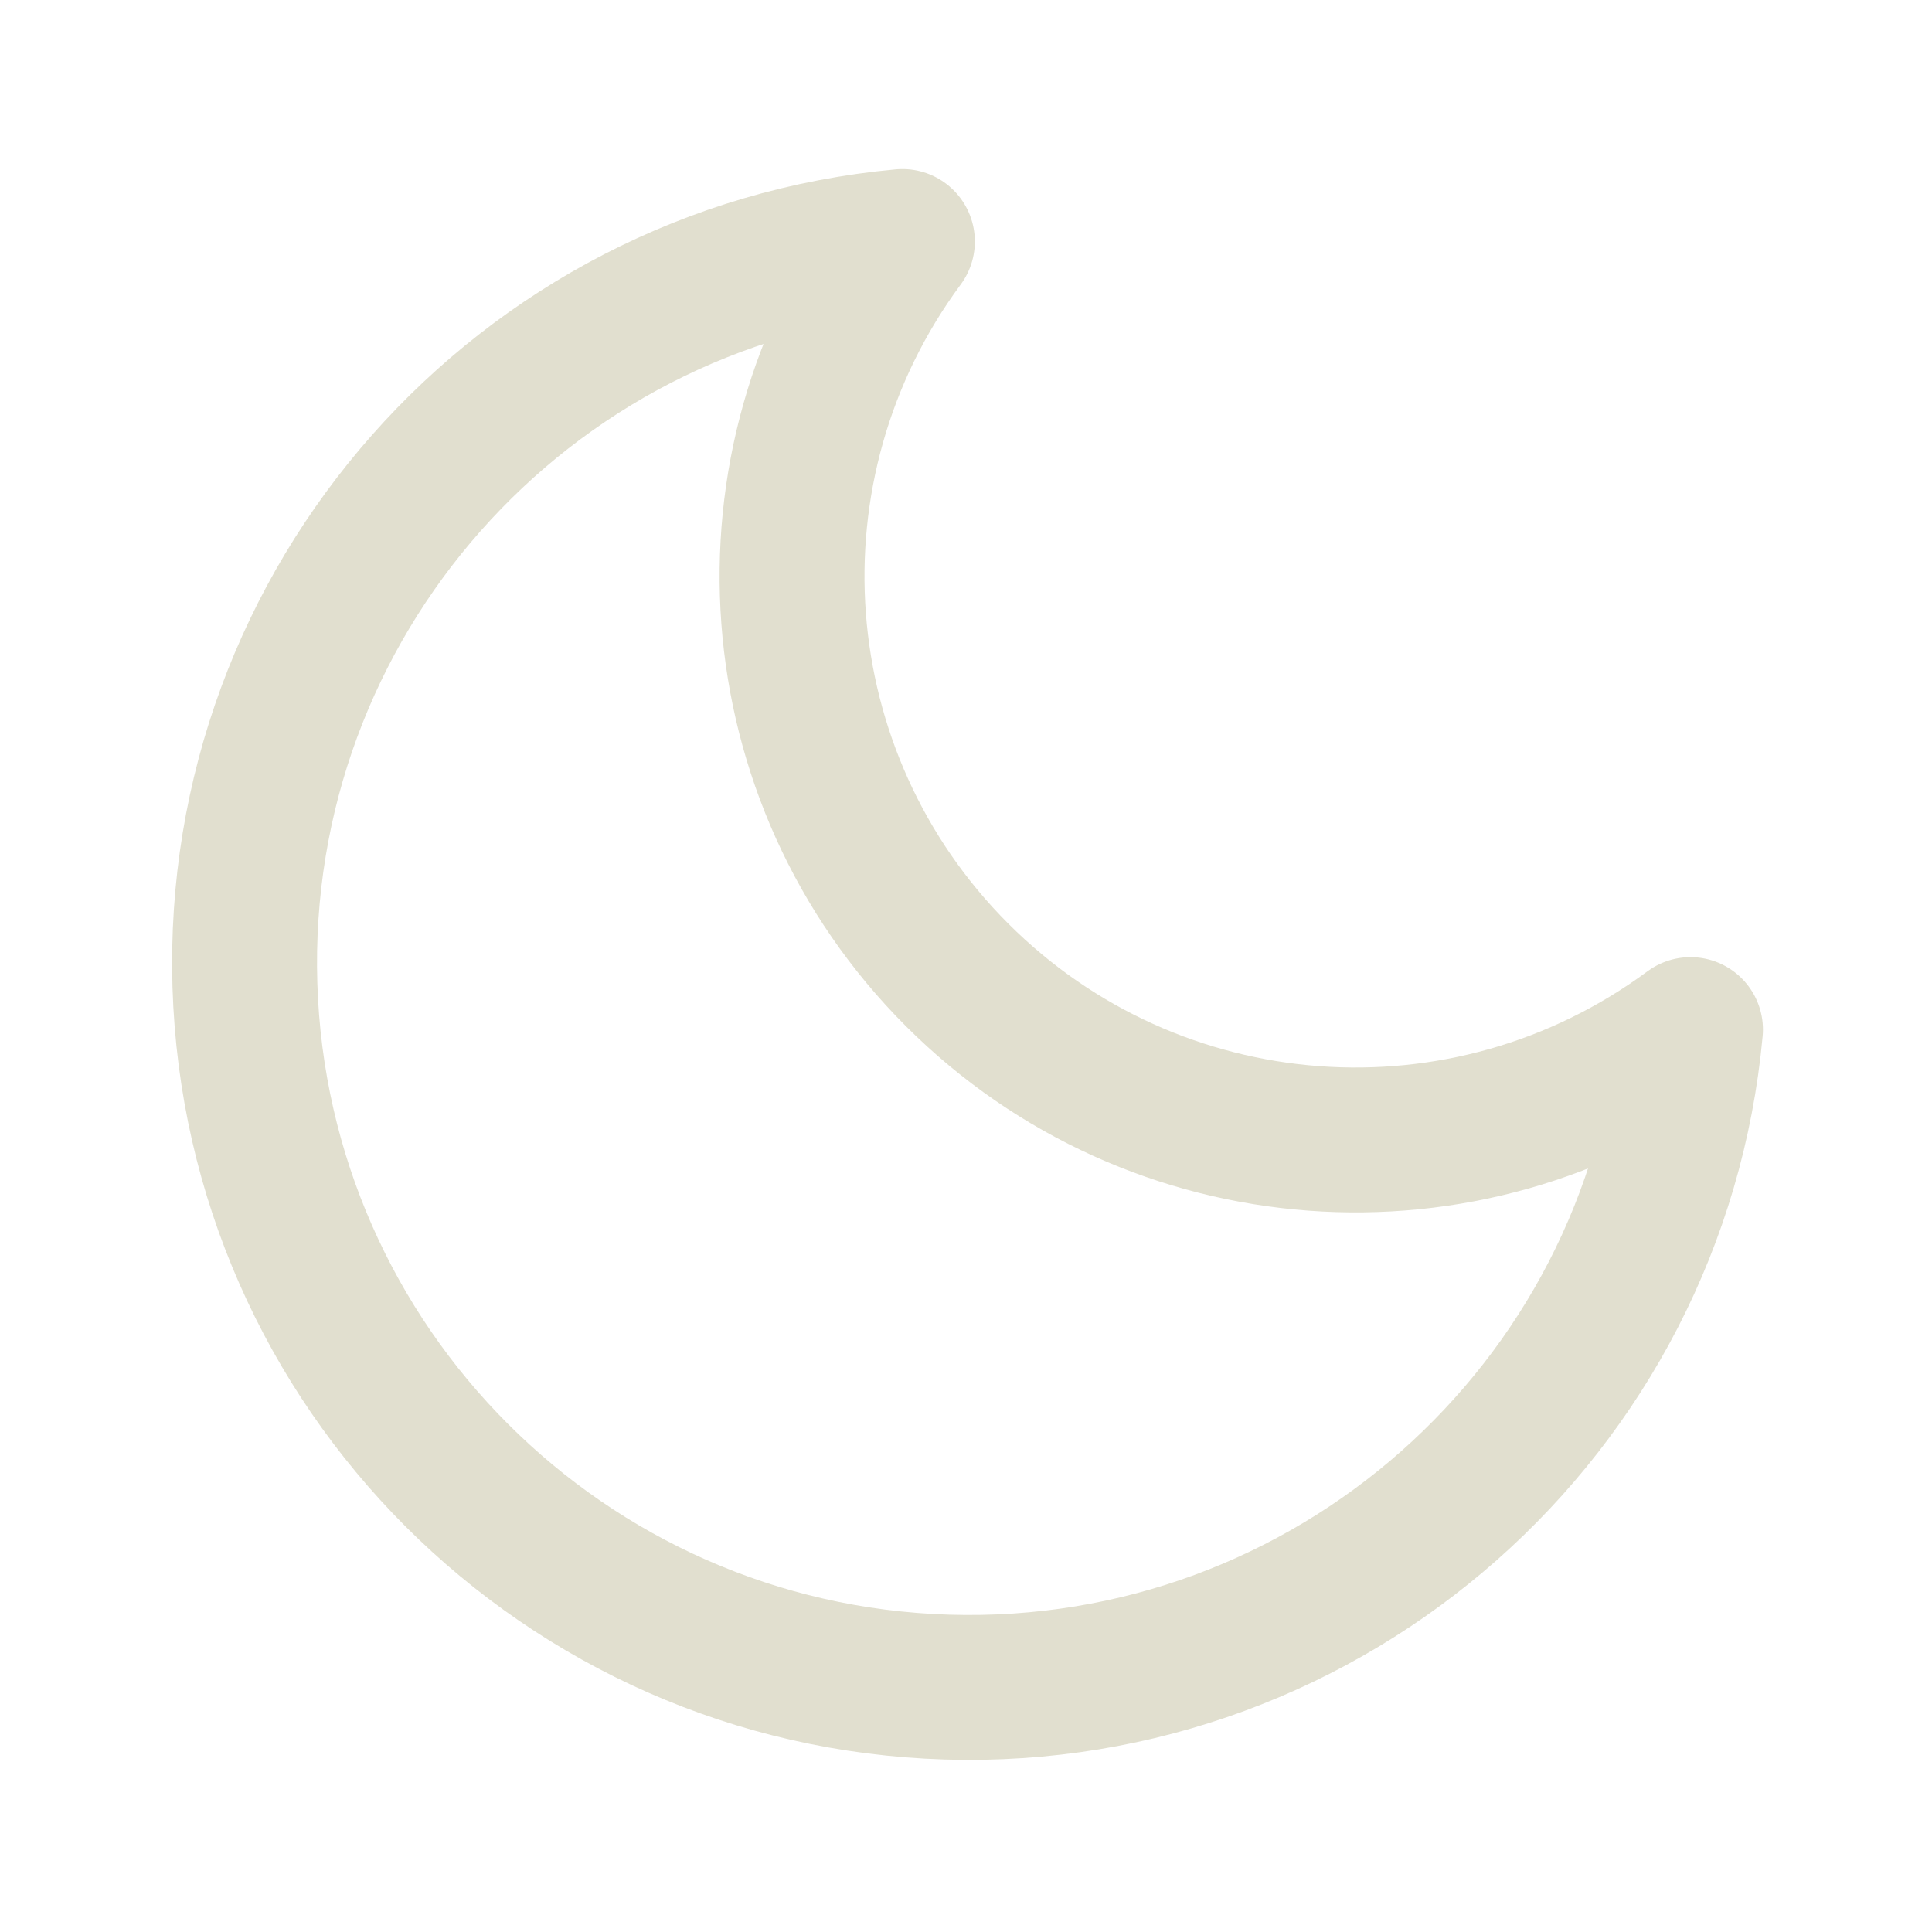
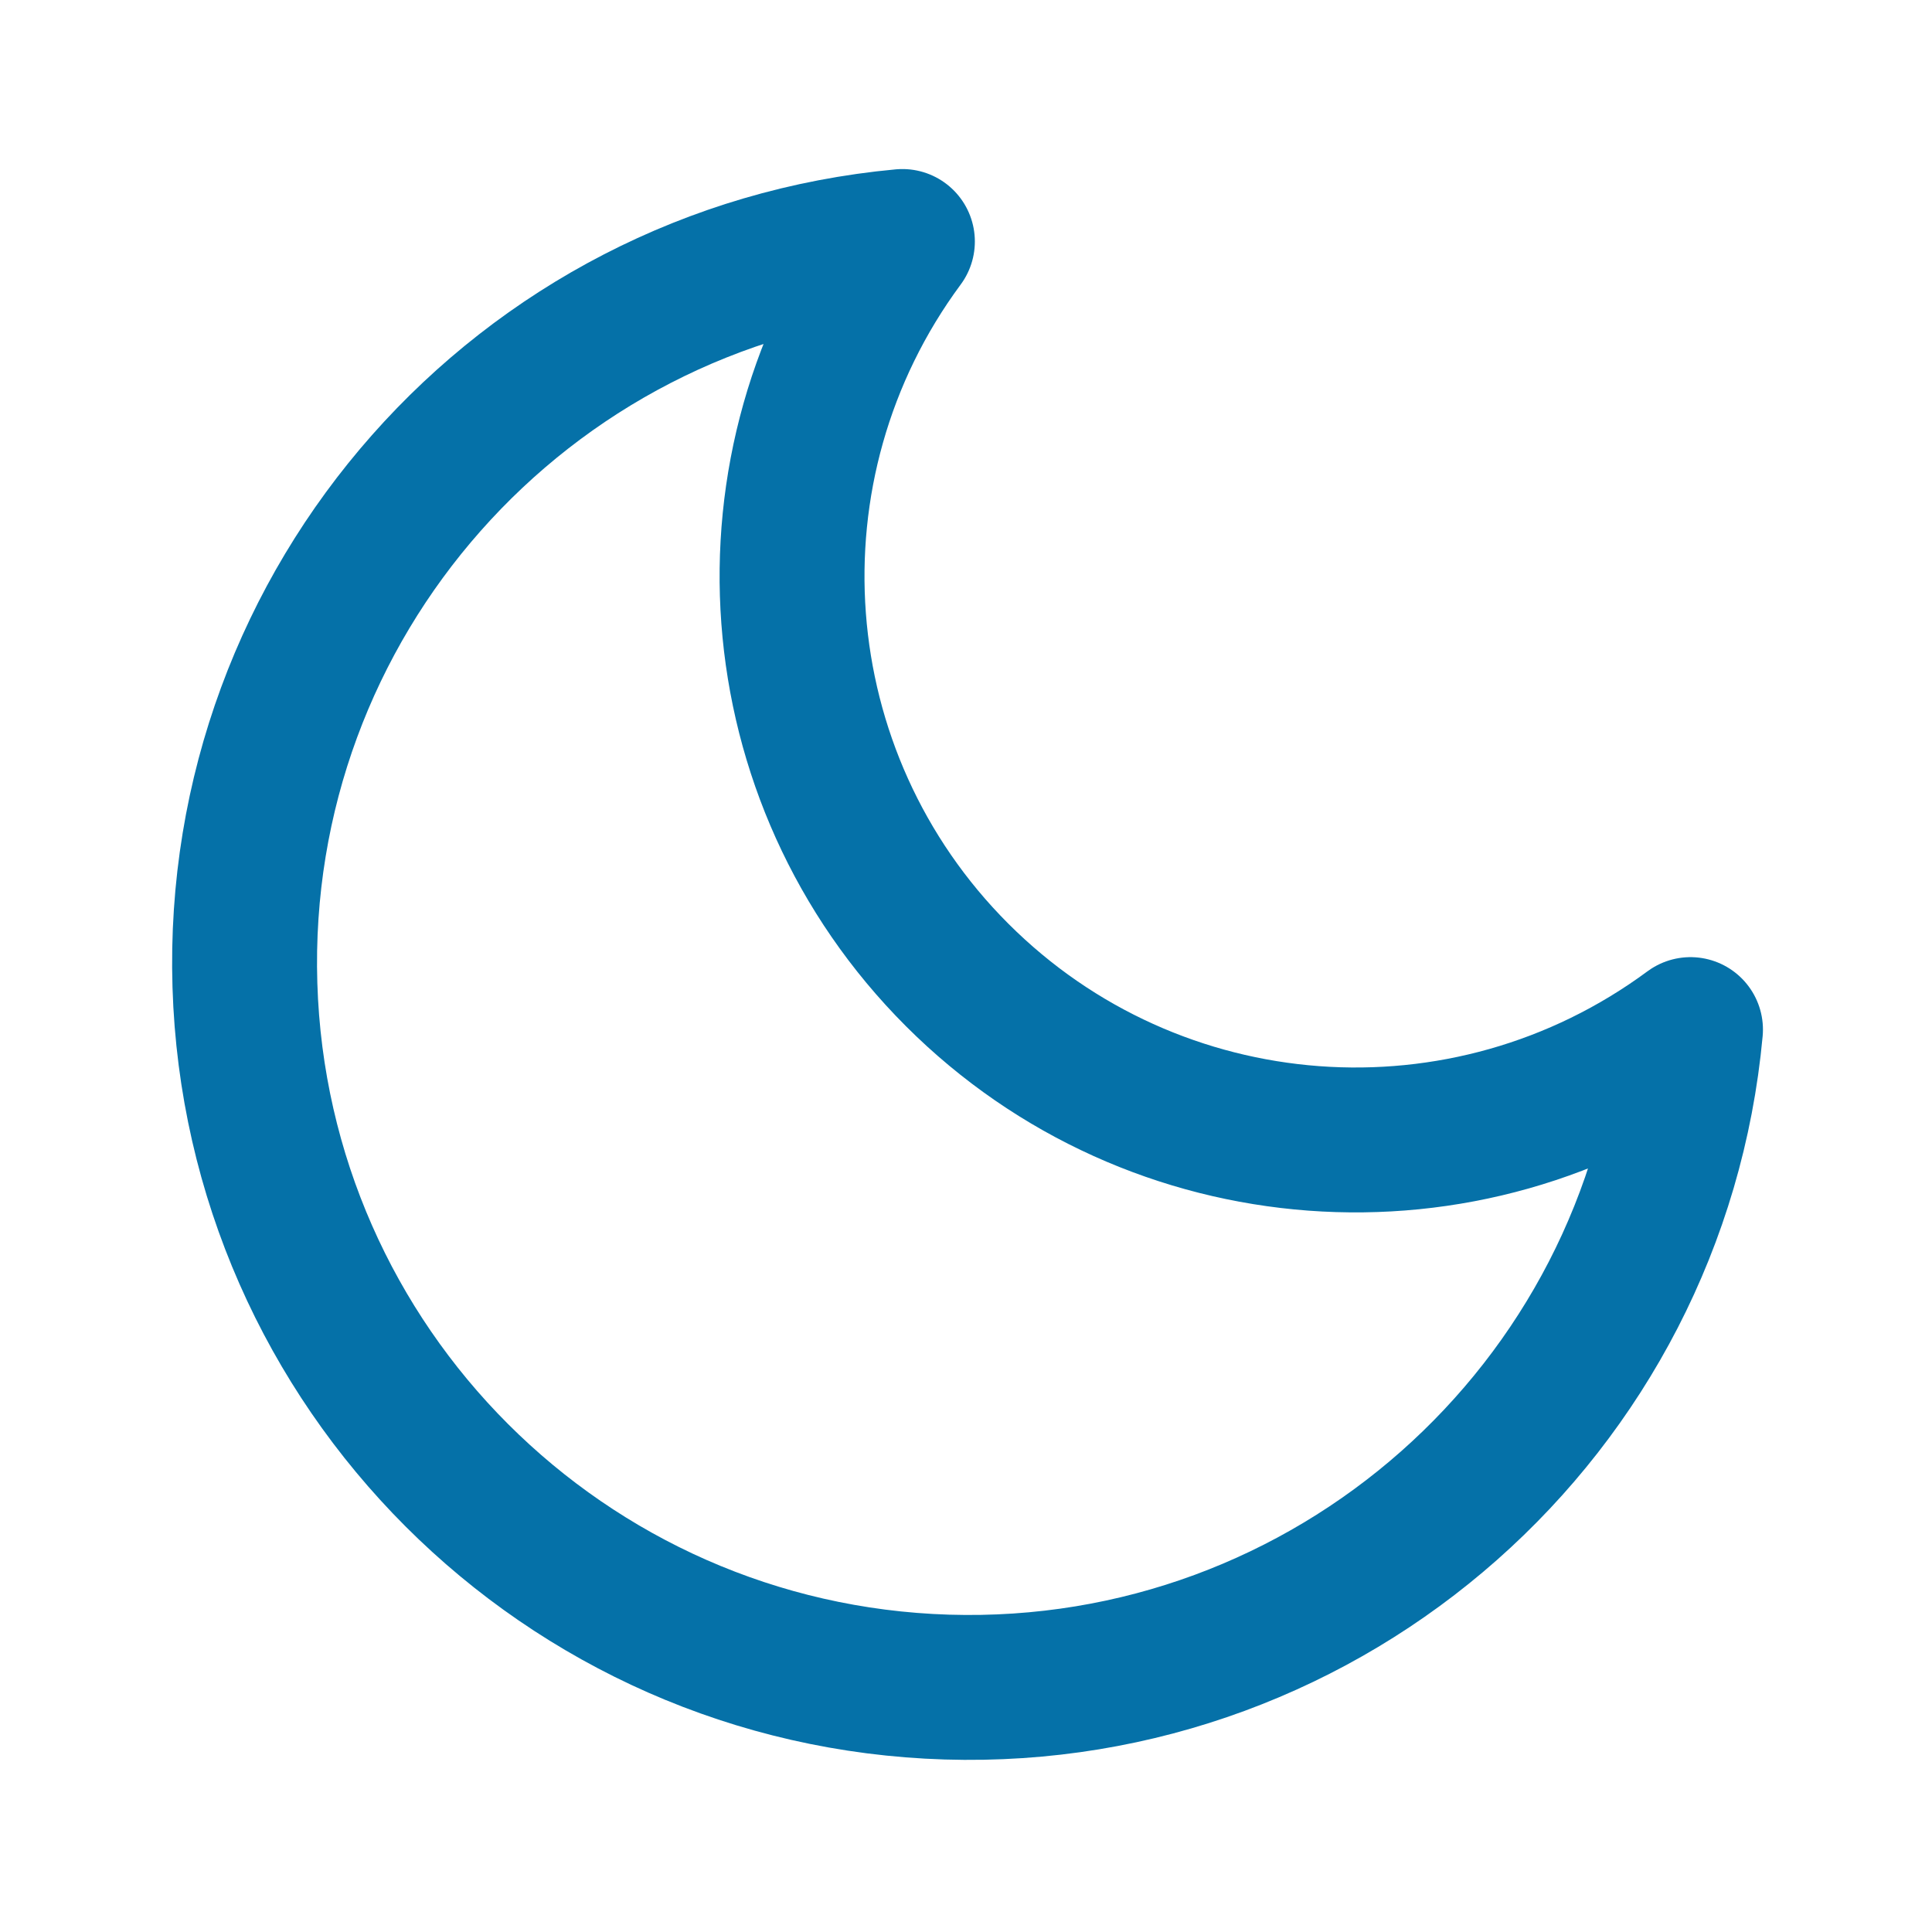
- <svg xmlns="http://www.w3.org/2000/svg" viewBox="0 0 24 24" fill="none" stroke="#E1DFCF" stroke-width="1.8" stroke-linecap="round" stroke-linejoin="round">
+ <svg xmlns="http://www.w3.org/2000/svg" viewBox="0 0 24 24" fill="none" stroke="#0571A8" stroke-width="1.8" stroke-linecap="round" stroke-linejoin="round">
  <path d="M21 12.79A9 9 0 1 1 11.21 3 7 7 0 0 0 21 12.79z" />
</svg>
